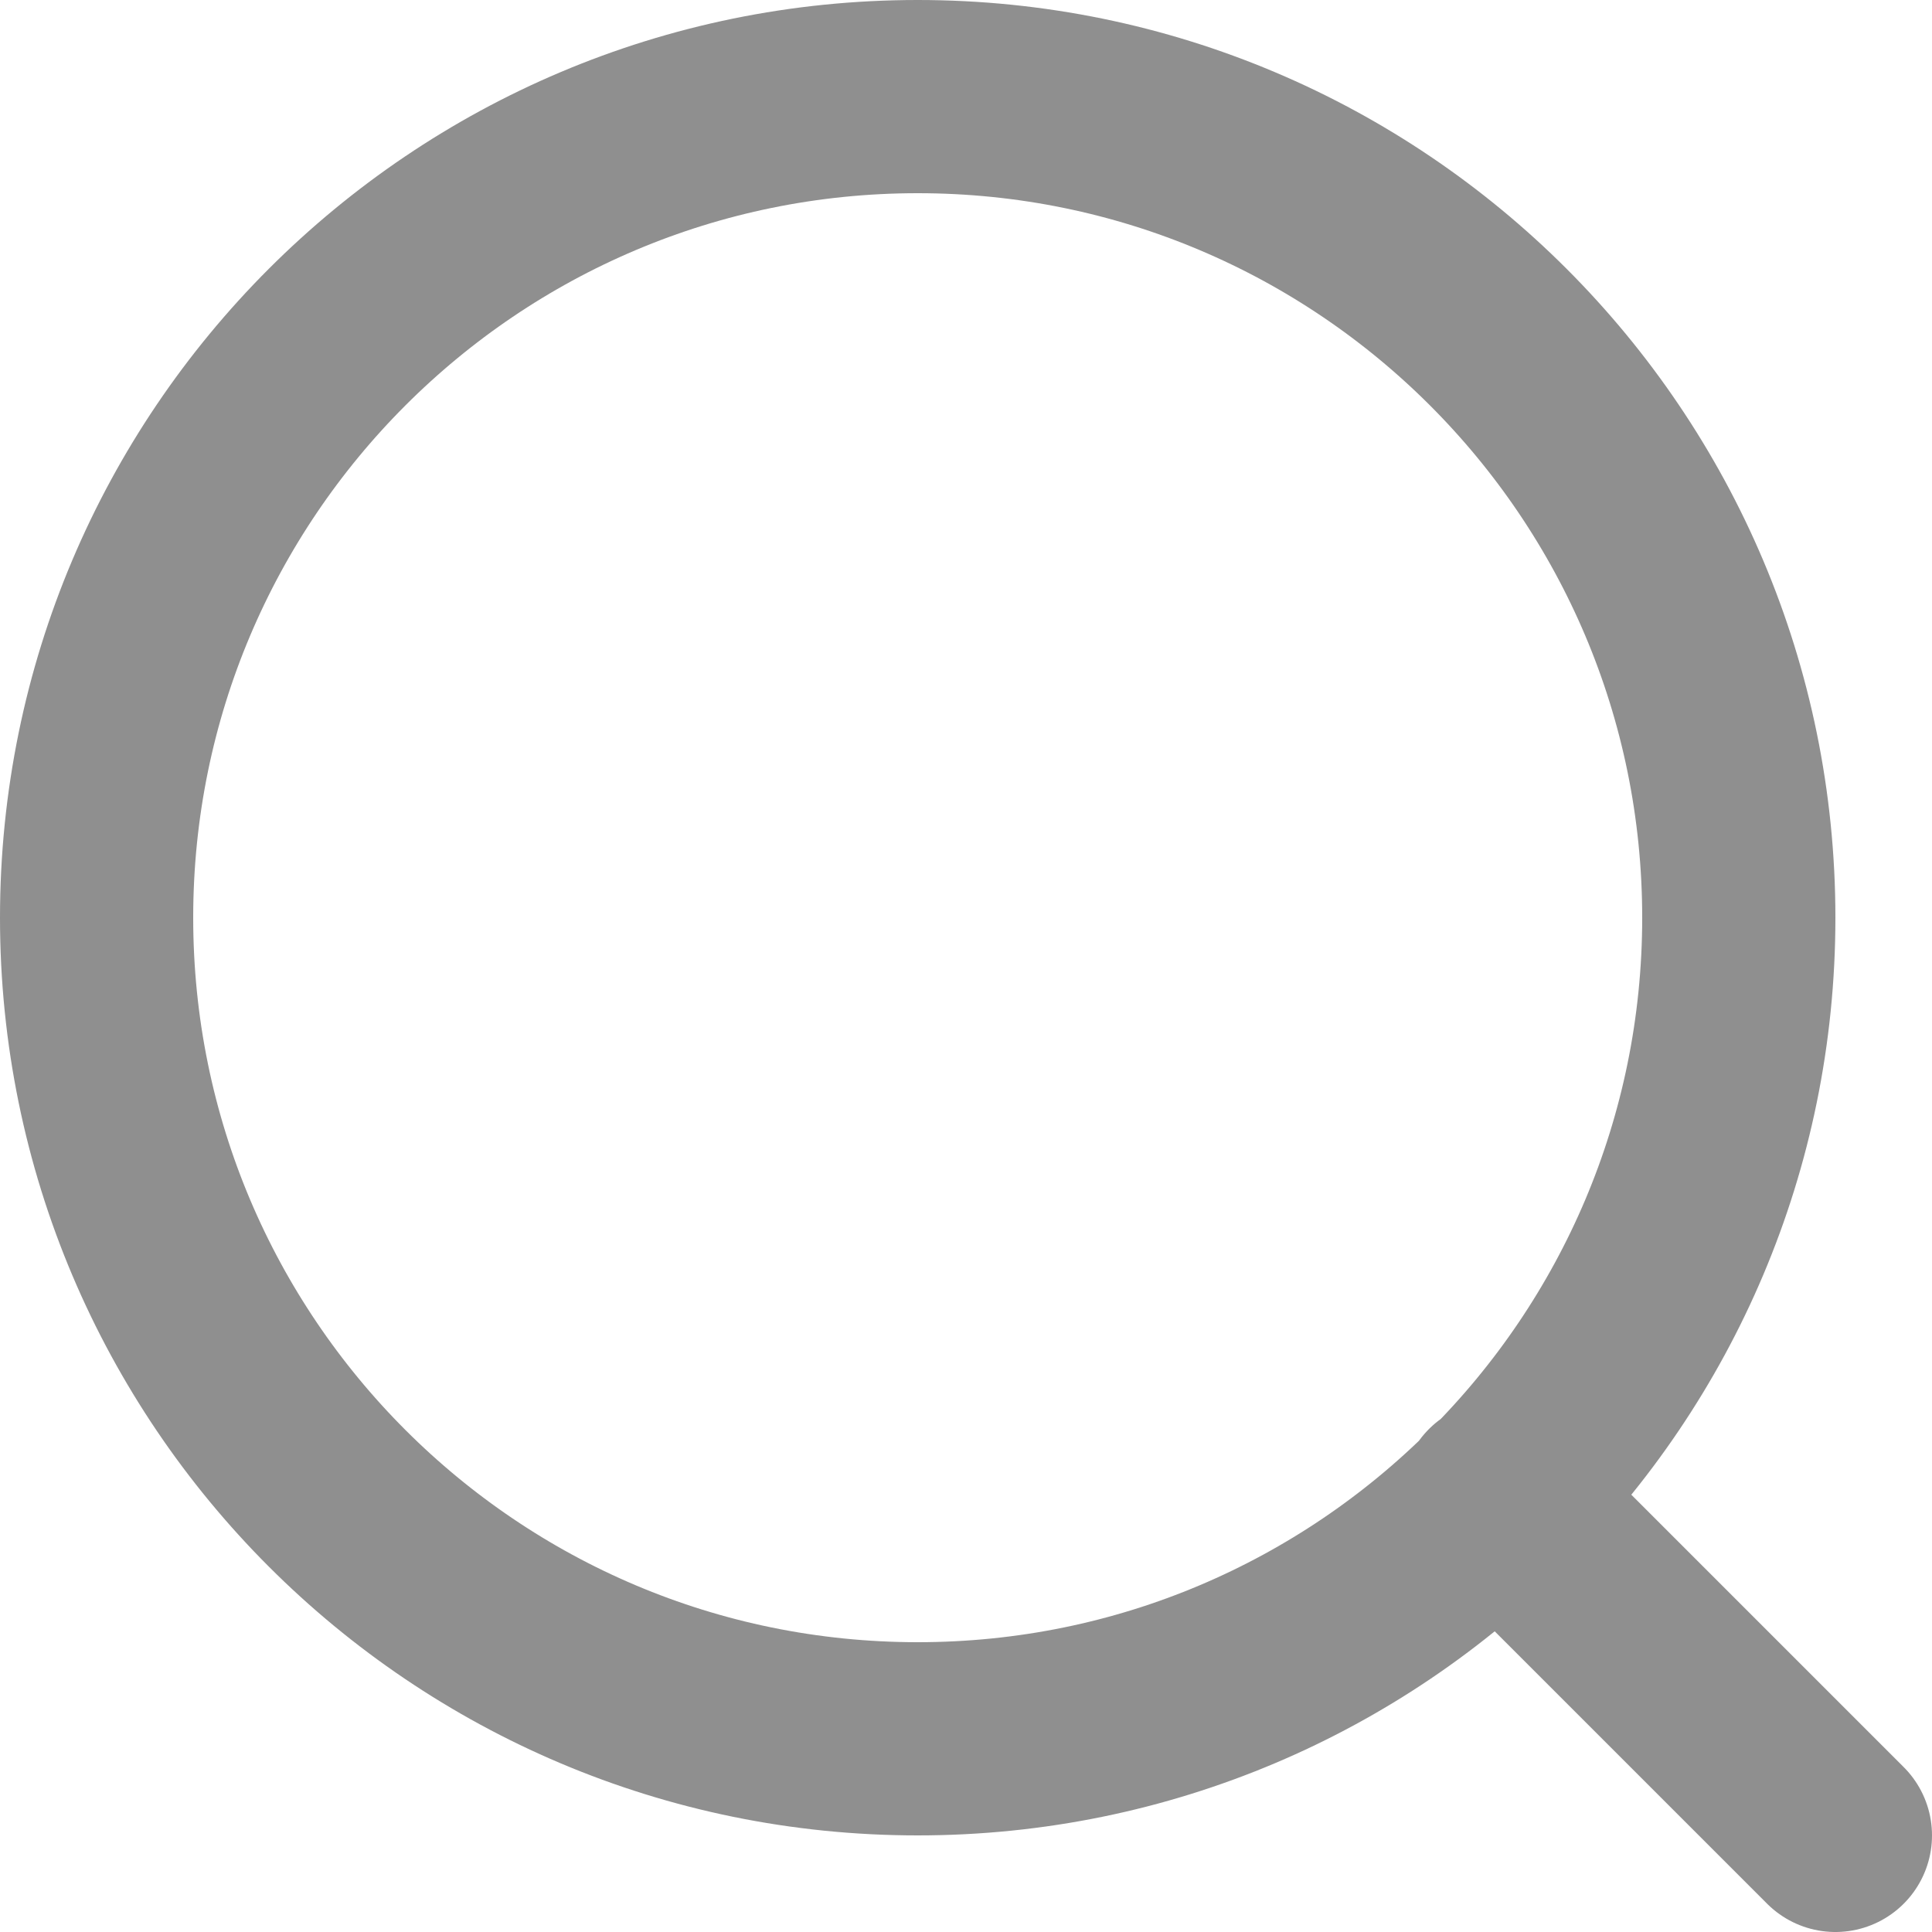
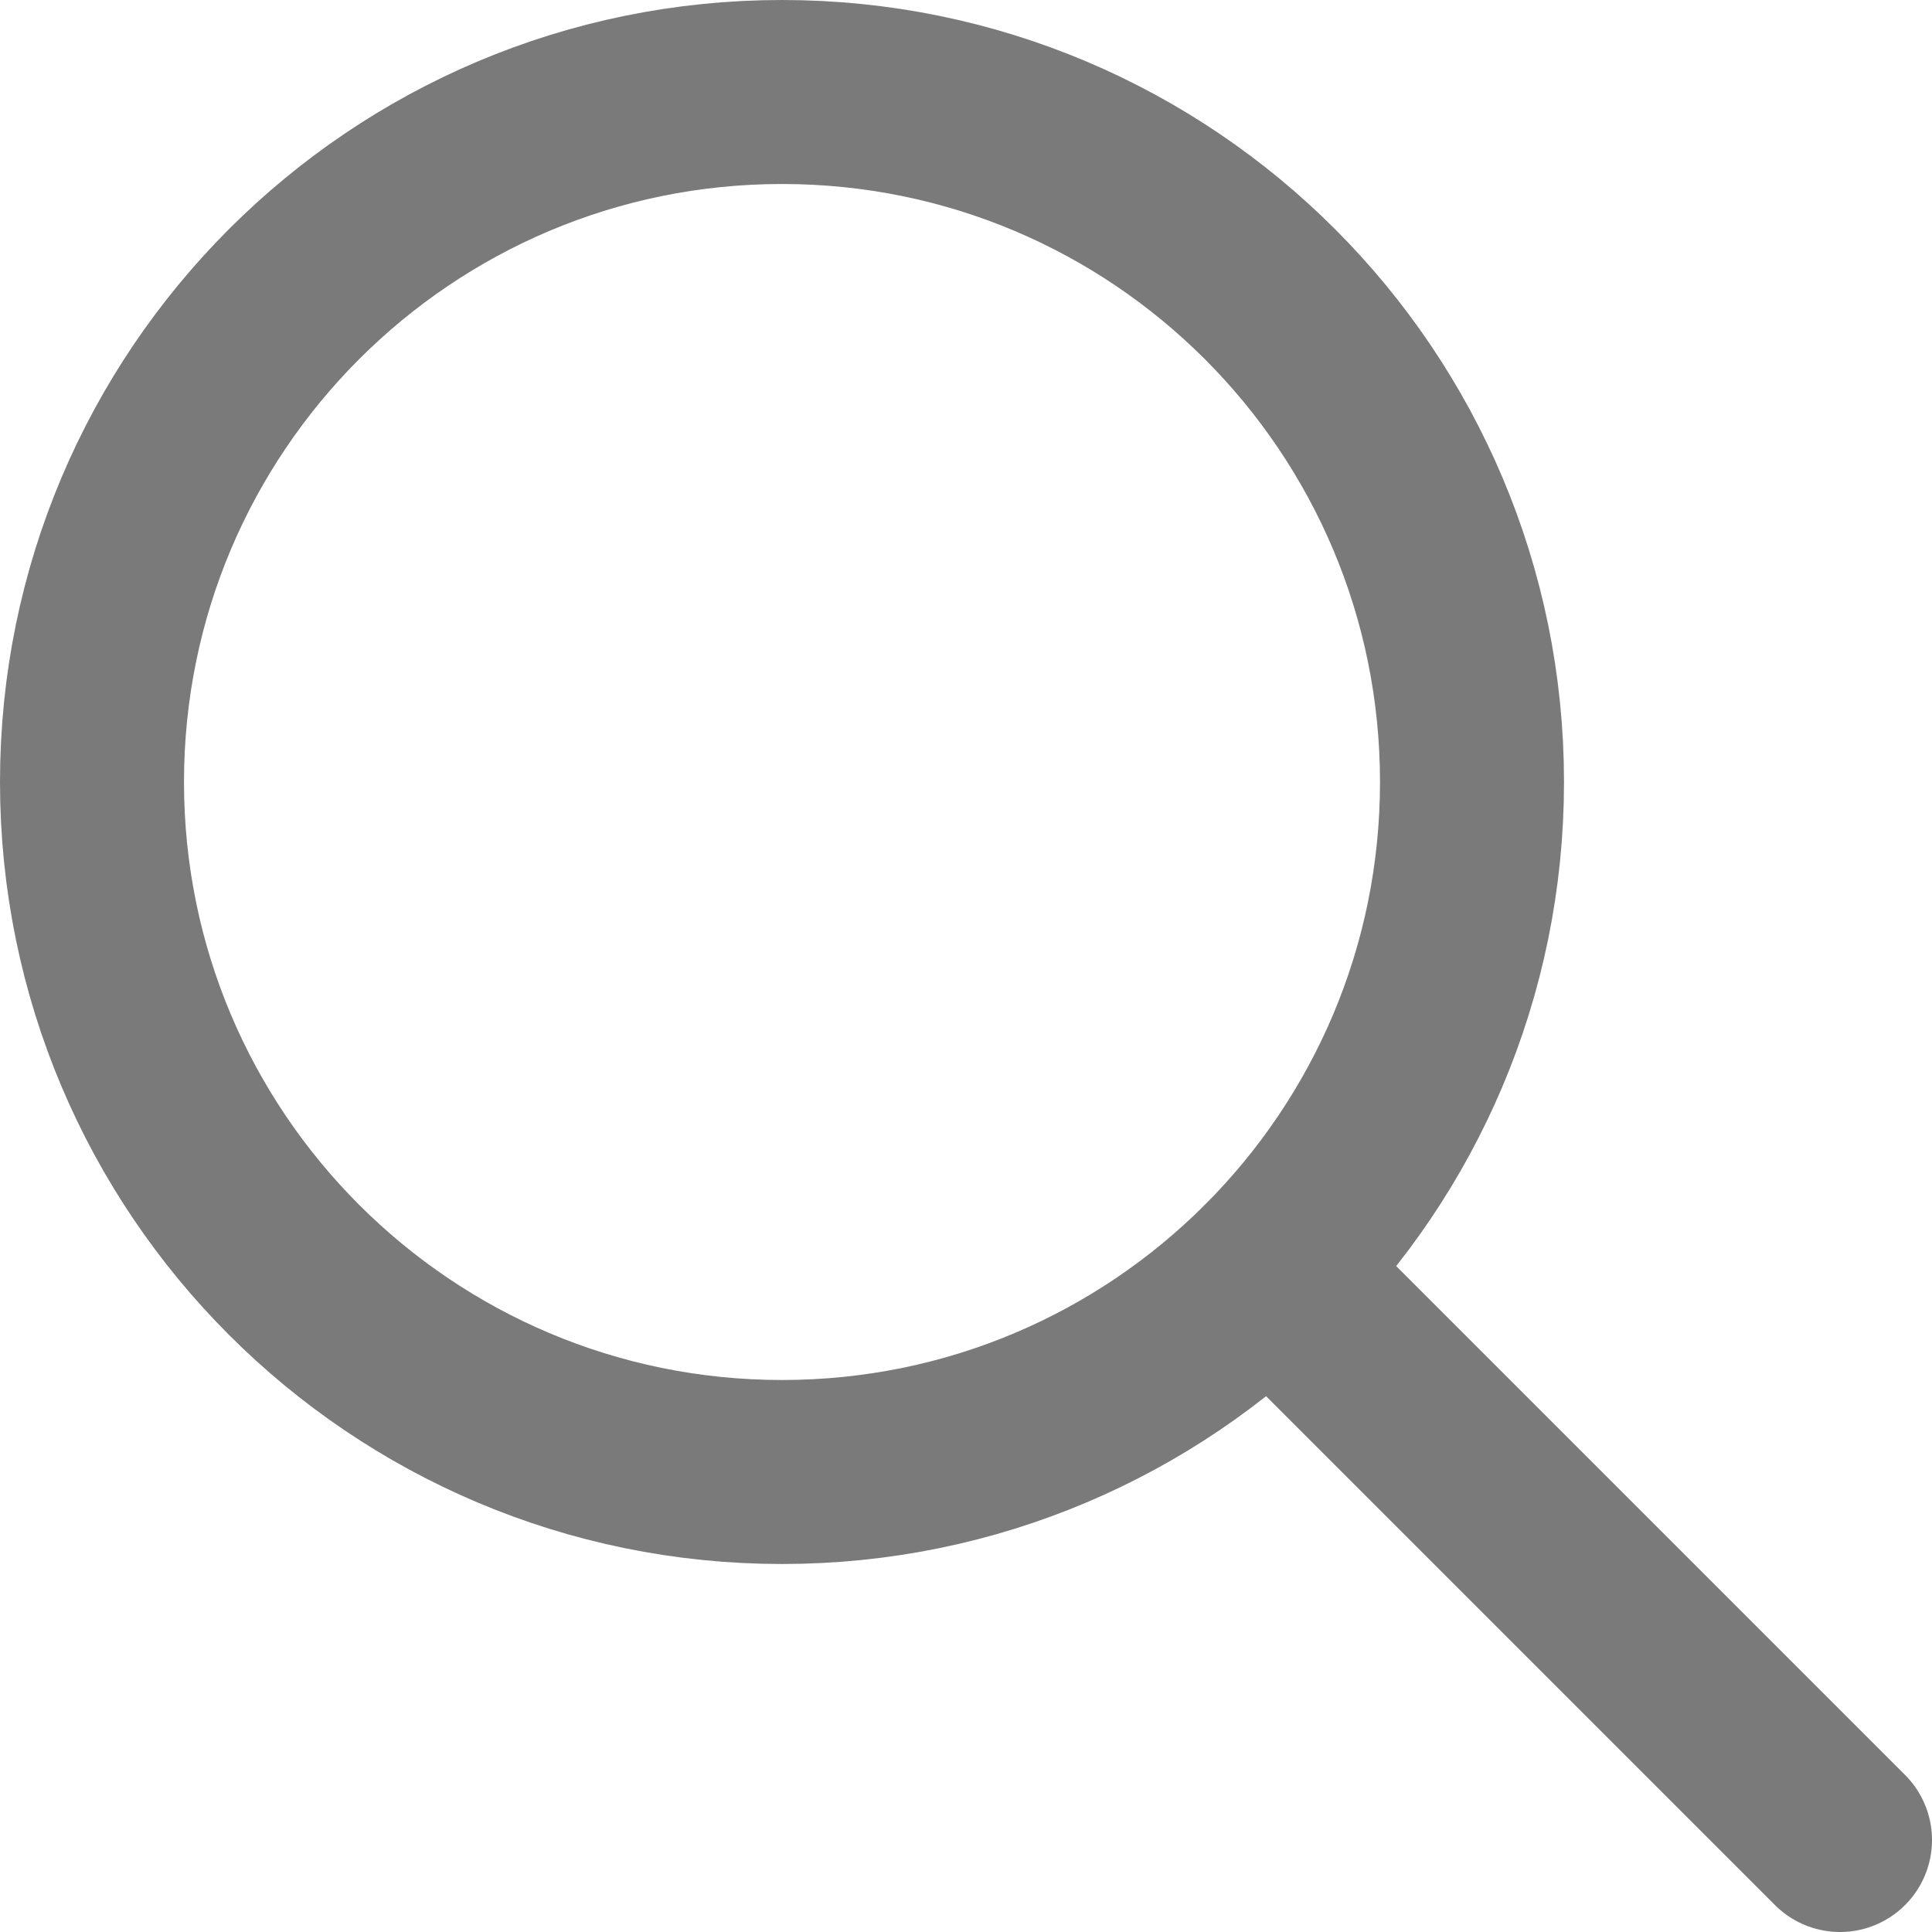
- <svg xmlns="http://www.w3.org/2000/svg" preserveAspectRatio="none" overflow="visible" style="display: block;" width="10" height="10" viewBox="0 0 10 10" fill="none">
-   <path id="Icon" d="M9.5 9.5L7.75 7.75M9 4.75C9 7.097 7.097 9 4.75 9C2.403 9 0.5 7.097 0.5 4.75C0.5 2.403 2.403 0.5 4.75 0.5C7.097 0.5 9 2.403 9 4.75Z" stroke="#8F8F8F" stroke-linecap="round" stroke-linejoin="round" />
+ <svg xmlns="http://www.w3.org/2000/svg" preserveAspectRatio="none" overflow="visible" style="display: block;" width="10.5" height="10.5" viewBox="0 0 10.5 10.5" fill="none">
+   <g id="Group">
+     <path id="Vector" d="M6.902 6.902L10 10" stroke="#7A7A7A" stroke-linecap="round" stroke-linejoin="round" />
+     <path id="Vector_2" d="M4.25 8C6.321 8 8 6.321 8 4.25C8 2.179 6.321 0.5 4.25 0.5C2.179 0.5 0.5 2.179 0.5 4.25C0.5 6.321 2.179 8 4.25 8Z" stroke="#7A7A7A" stroke-linecap="round" stroke-linejoin="round" />
+   </g>
</svg>
